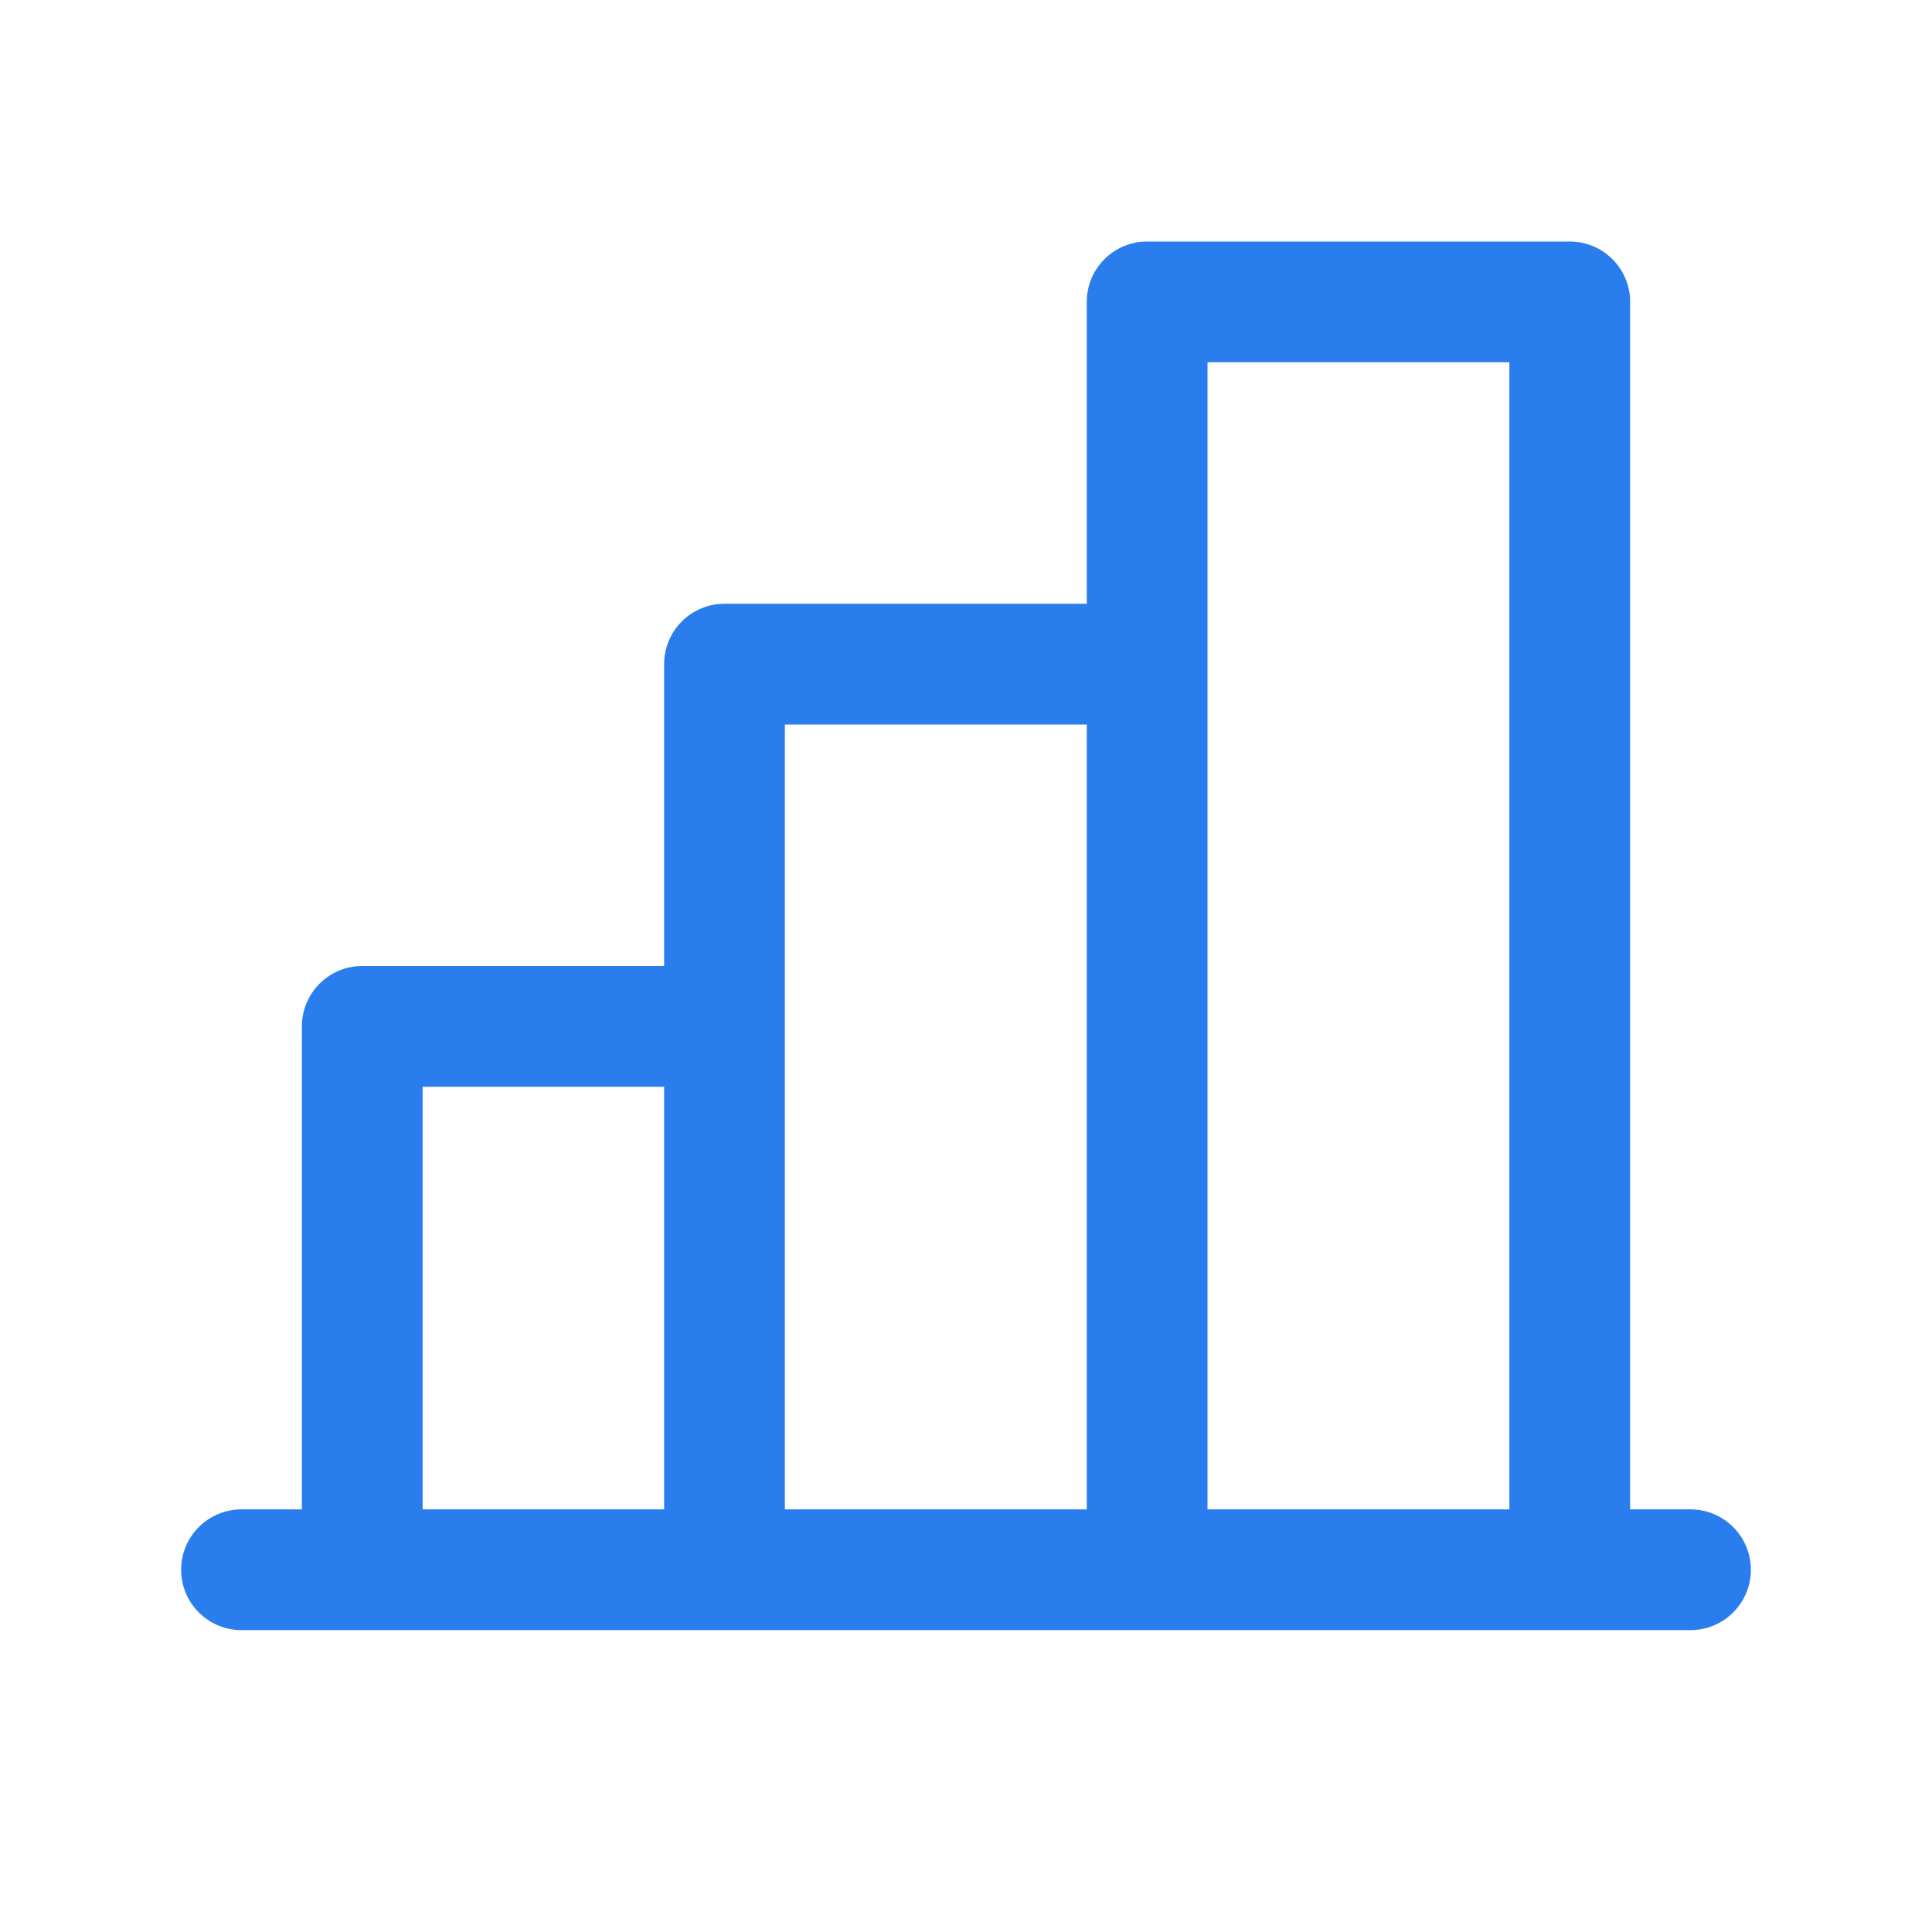
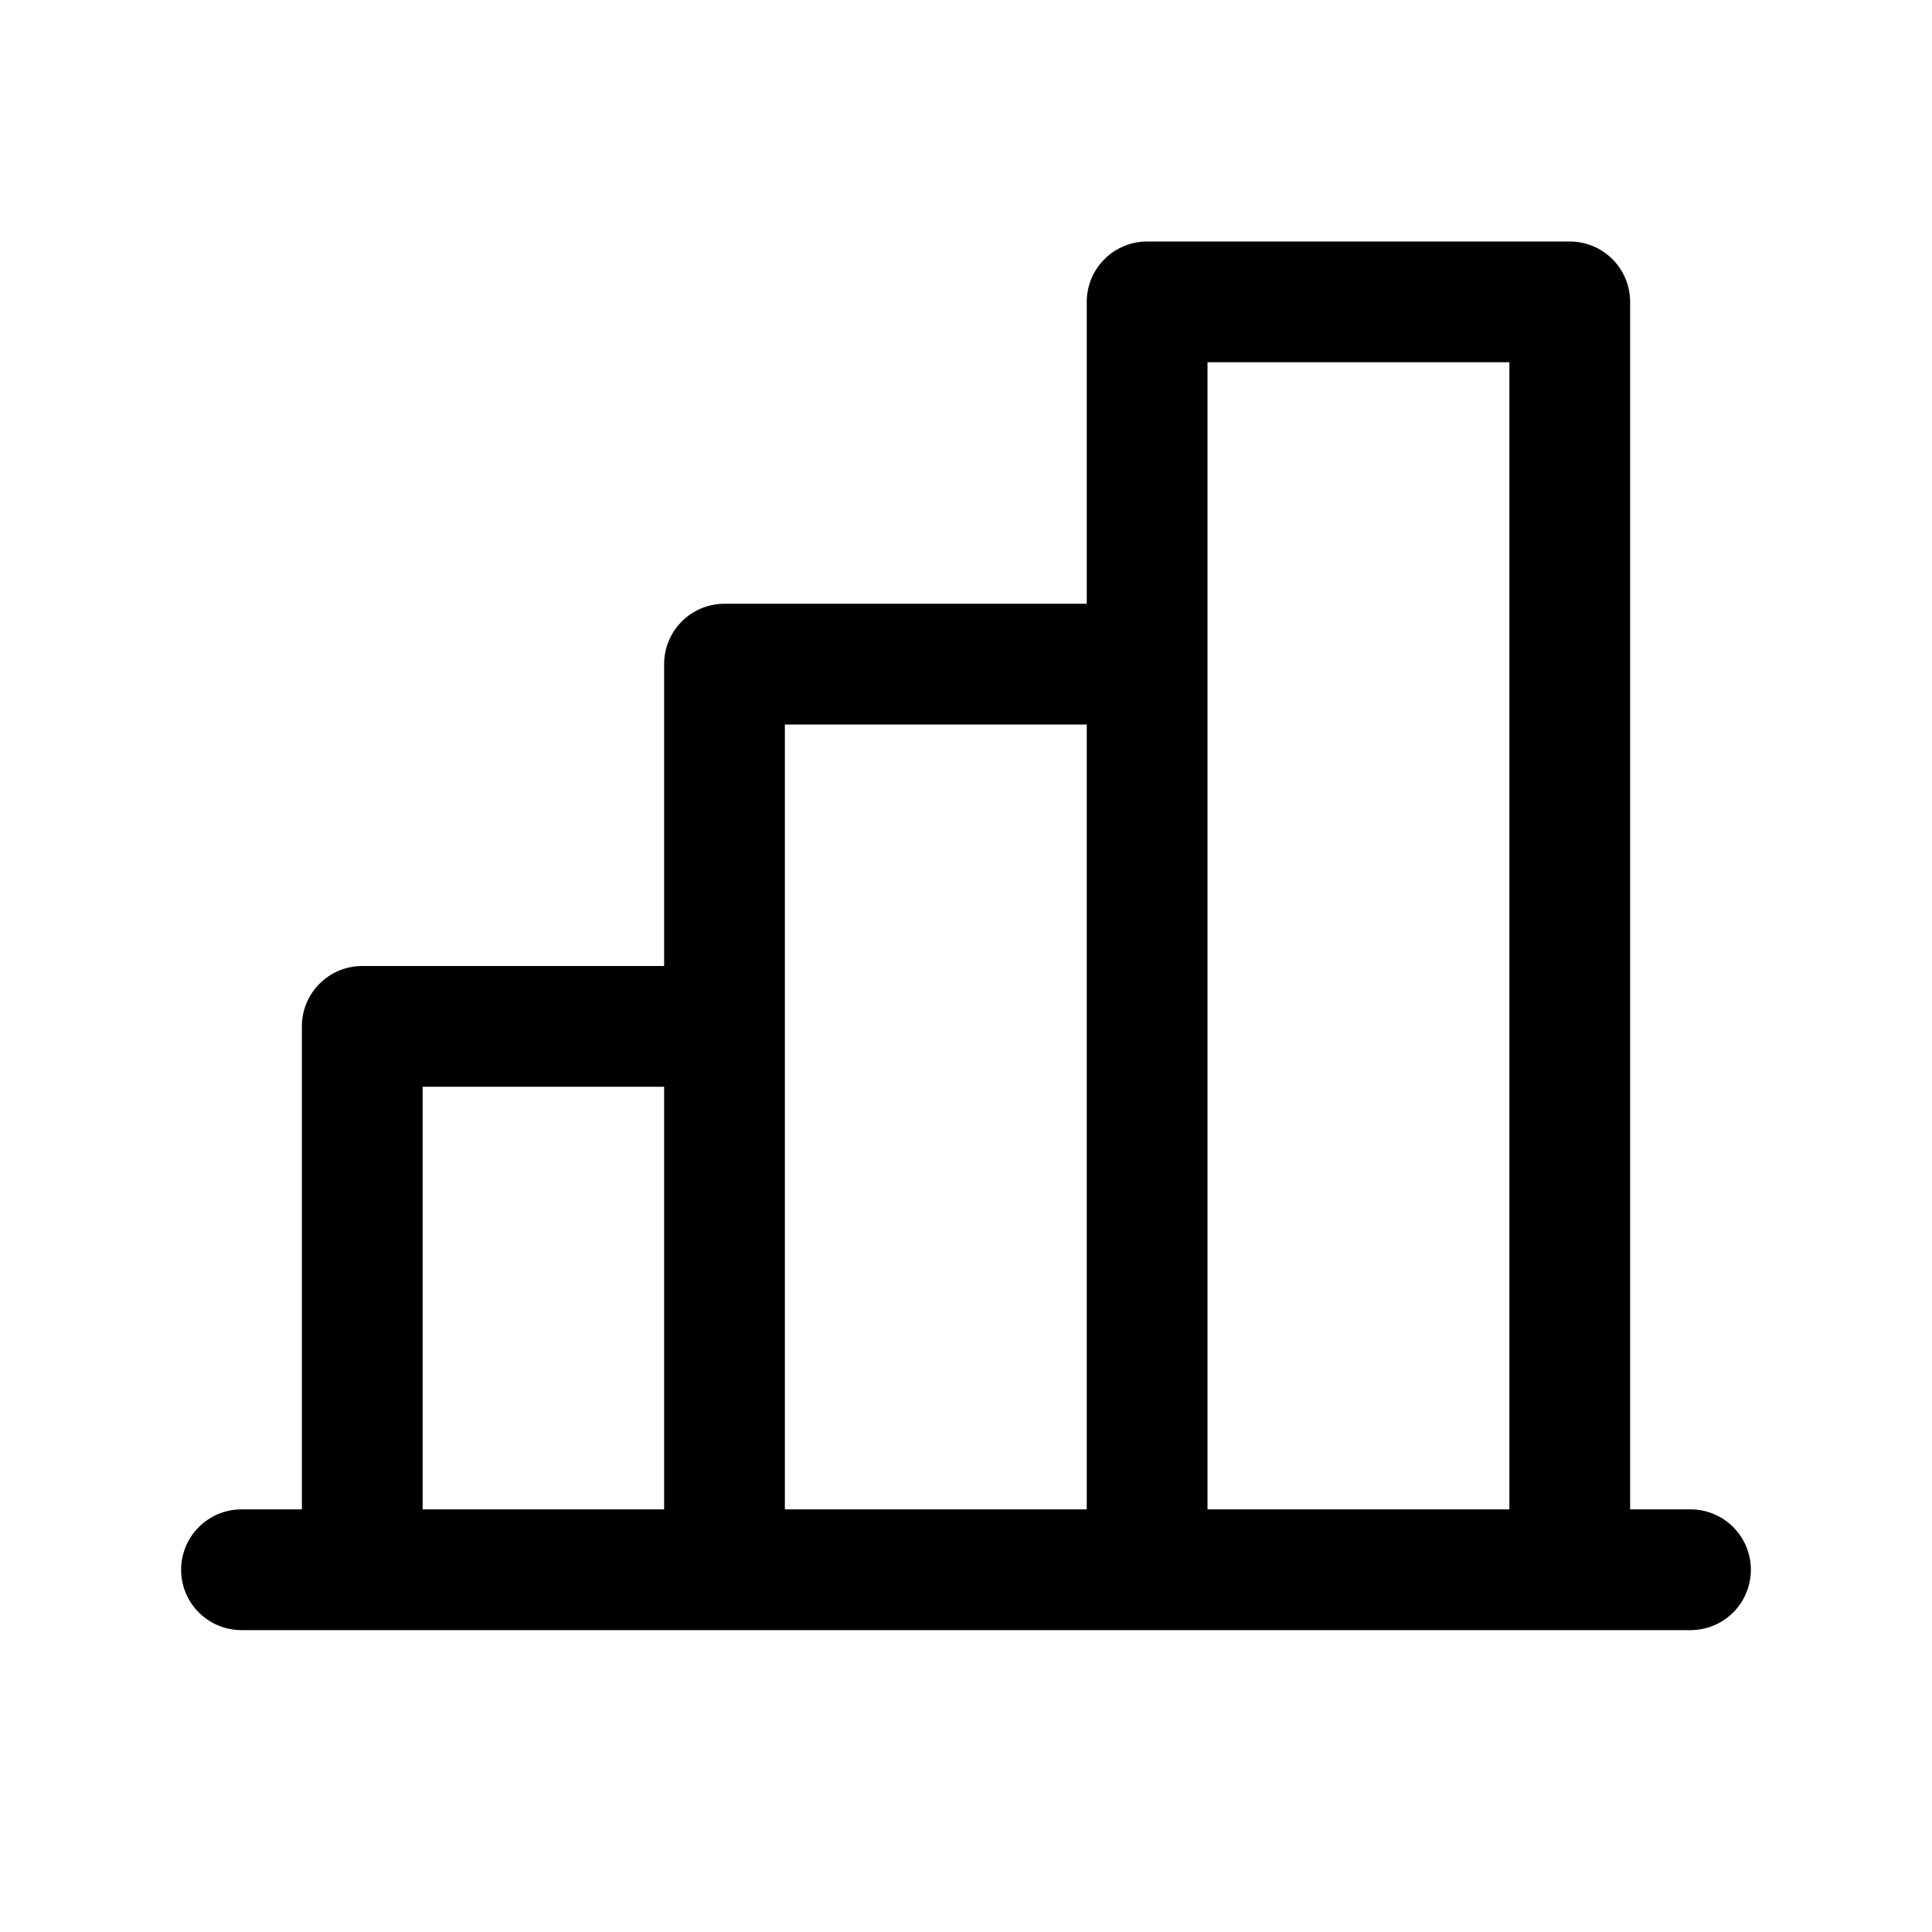
<svg xmlns="http://www.w3.org/2000/svg" width="32" height="32" viewBox="0 0 32 32" fill="none">
-   <path d="M28 25H27V5C27 4.735 26.895 4.48 26.707 4.293C26.52 4.105 26.265 4 26 4H19C18.735 4 18.48 4.105 18.293 4.293C18.105 4.48 18 4.735 18 5V10H12C11.735 10 11.48 10.105 11.293 10.293C11.105 10.48 11 10.735 11 11V16H6C5.735 16 5.48 16.105 5.293 16.293C5.105 16.48 5 16.735 5 17V25H4C3.735 25 3.48 25.105 3.293 25.293C3.105 25.48 3 25.735 3 26C3 26.265 3.105 26.52 3.293 26.707C3.48 26.895 3.735 27 4 27H28C28.265 27 28.52 26.895 28.707 26.707C28.895 26.52 29 26.265 29 26C29 25.735 28.895 25.48 28.707 25.293C28.52 25.105 28.265 25 28 25ZM20 6H25V25H20V6ZM13 12H18V25H13V12ZM7 18H11V25H7V18Z" fill="#2A7DEC" />
+   <path d="M28 25H27V5C27 4.735 26.895 4.48 26.707 4.293C26.52 4.105 26.265 4 26 4H19C18.735 4 18.48 4.105 18.293 4.293C18.105 4.48 18 4.735 18 5V10H12C11.735 10 11.48 10.105 11.293 10.293C11.105 10.48 11 10.735 11 11V16H6C5.735 16 5.48 16.105 5.293 16.293C5.105 16.48 5 16.735 5 17V25H4C3.735 25 3.48 25.105 3.293 25.293C3.105 25.48 3 25.735 3 26C3 26.265 3.105 26.52 3.293 26.707C3.48 26.895 3.735 27 4 27H28C28.265 27 28.52 26.895 28.707 26.707C28.895 26.52 29 26.265 29 26C29 25.735 28.895 25.48 28.707 25.293C28.52 25.105 28.265 25 28 25ZM20 6H25V25H20V6ZM13 12H18V25H13V12ZM7 18H11V25H7V18Z" fill="currentColor" />
</svg>
